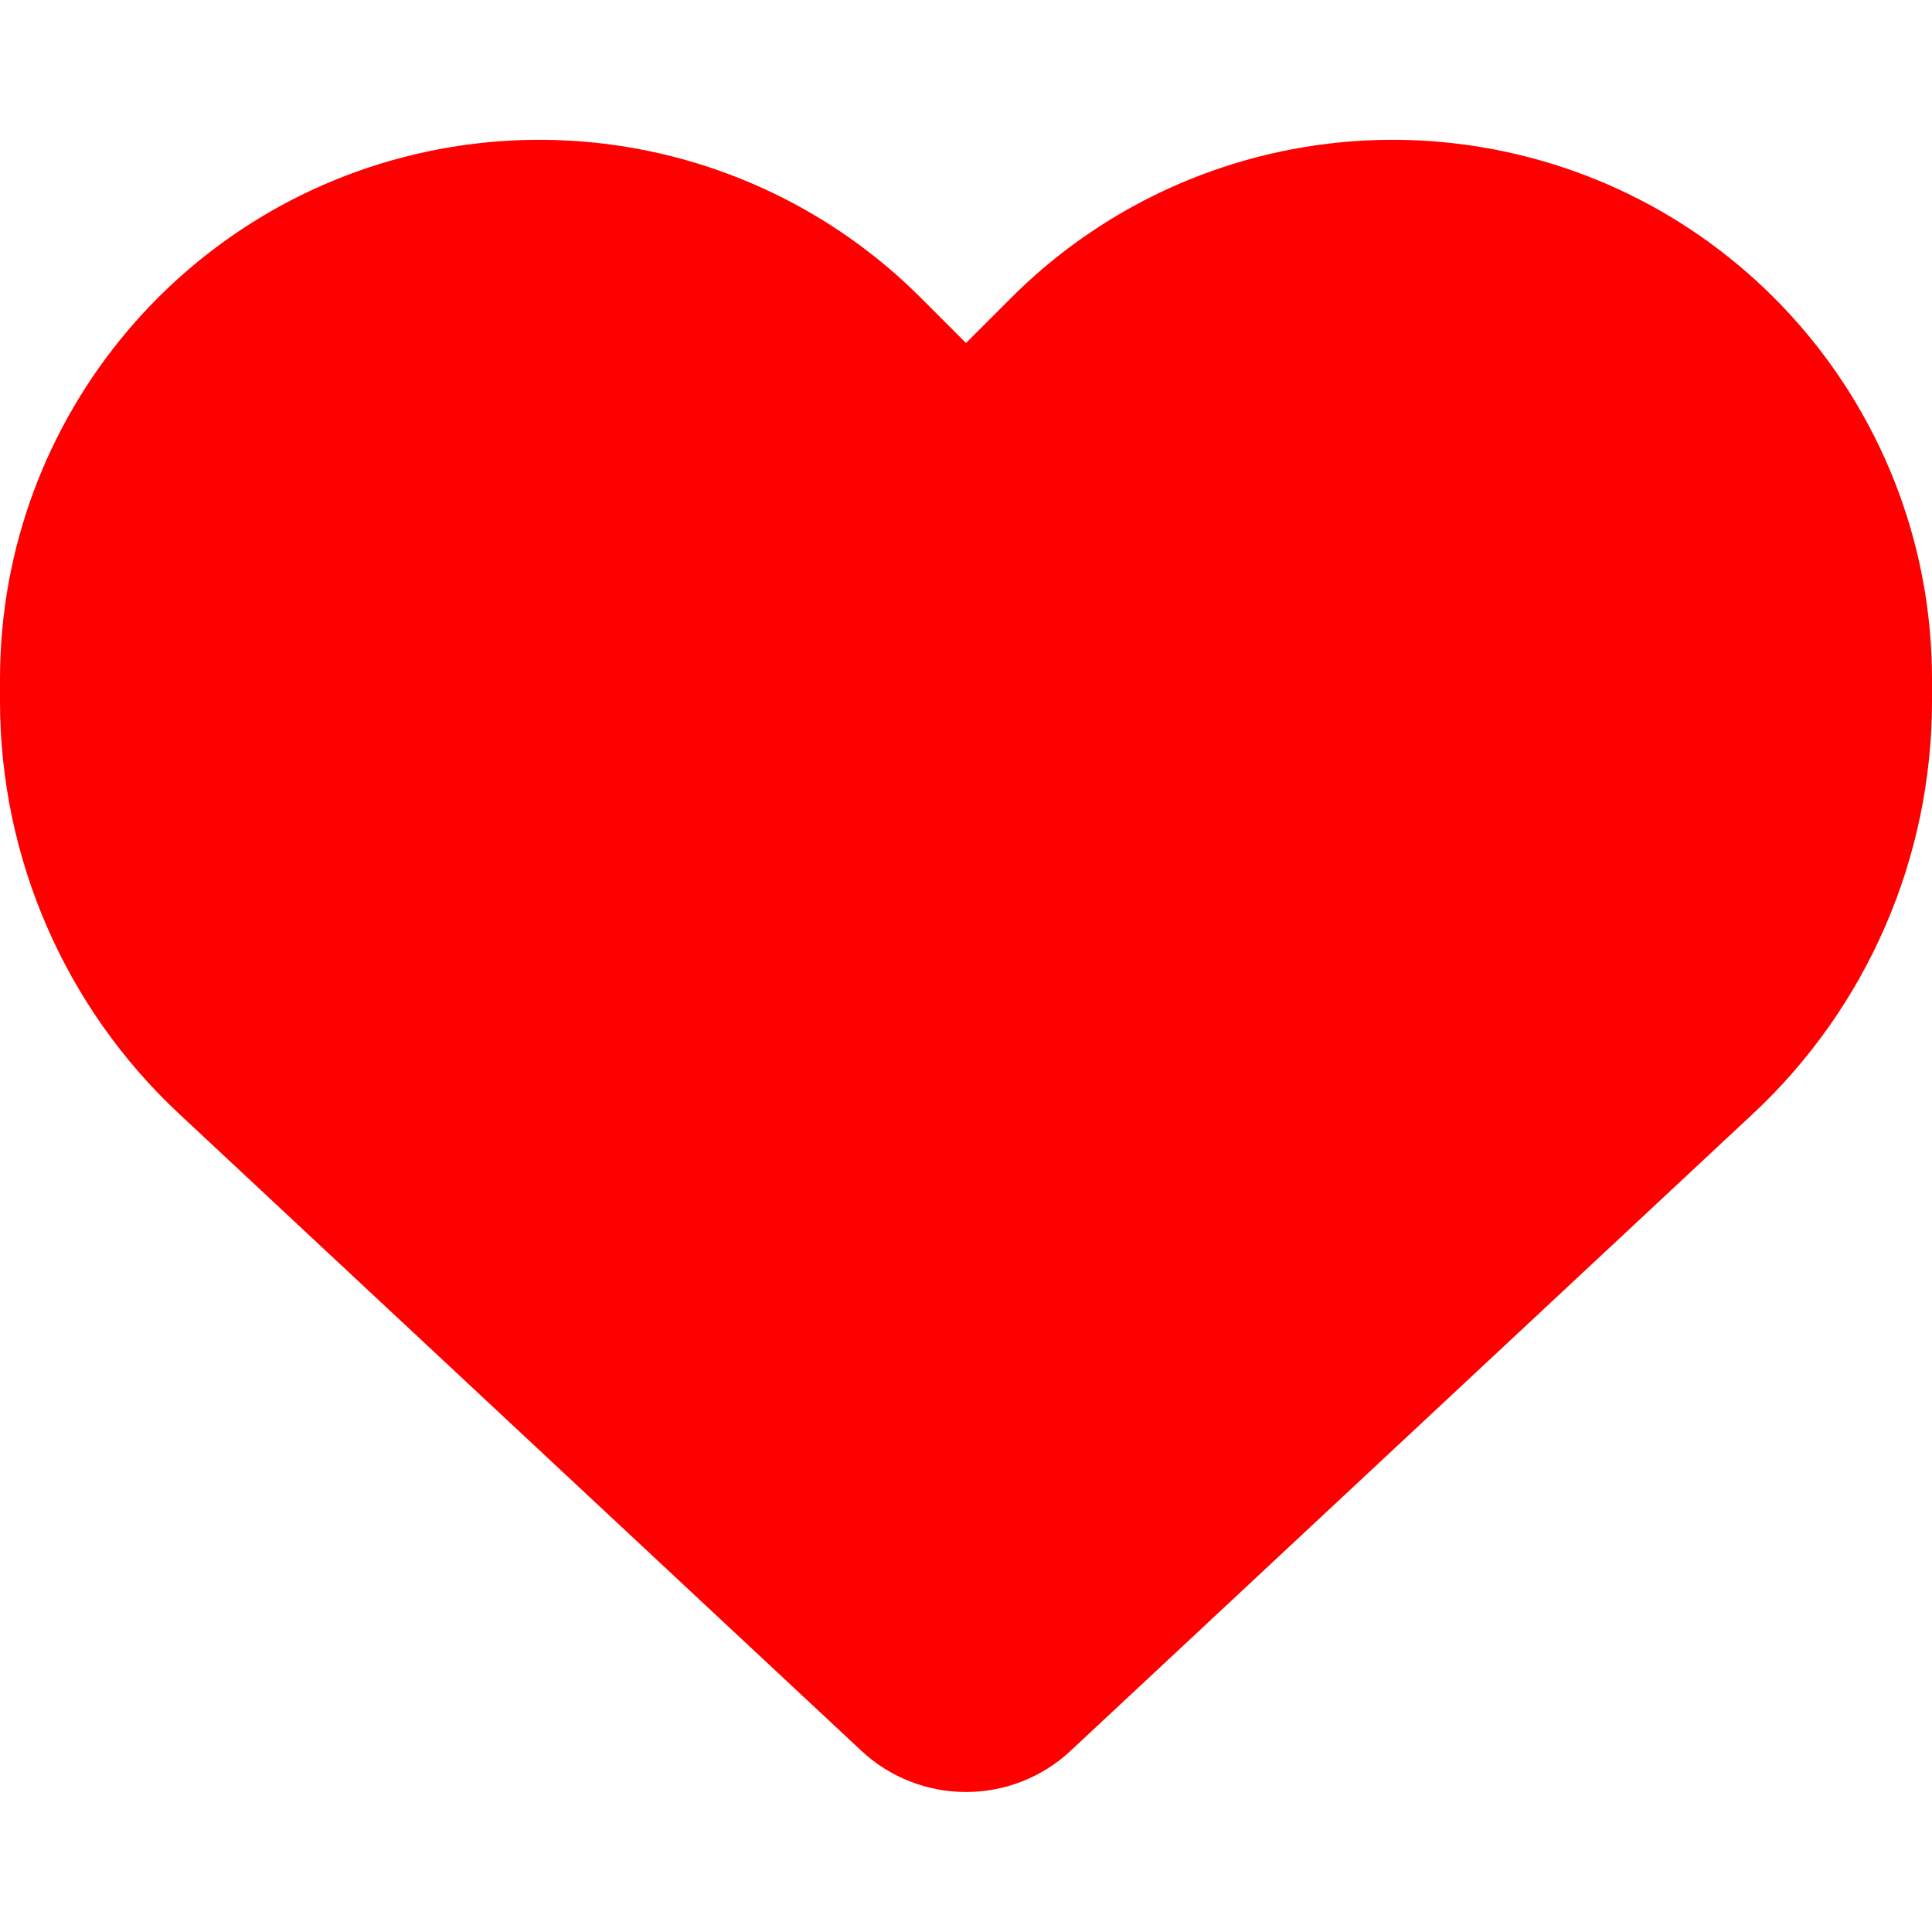
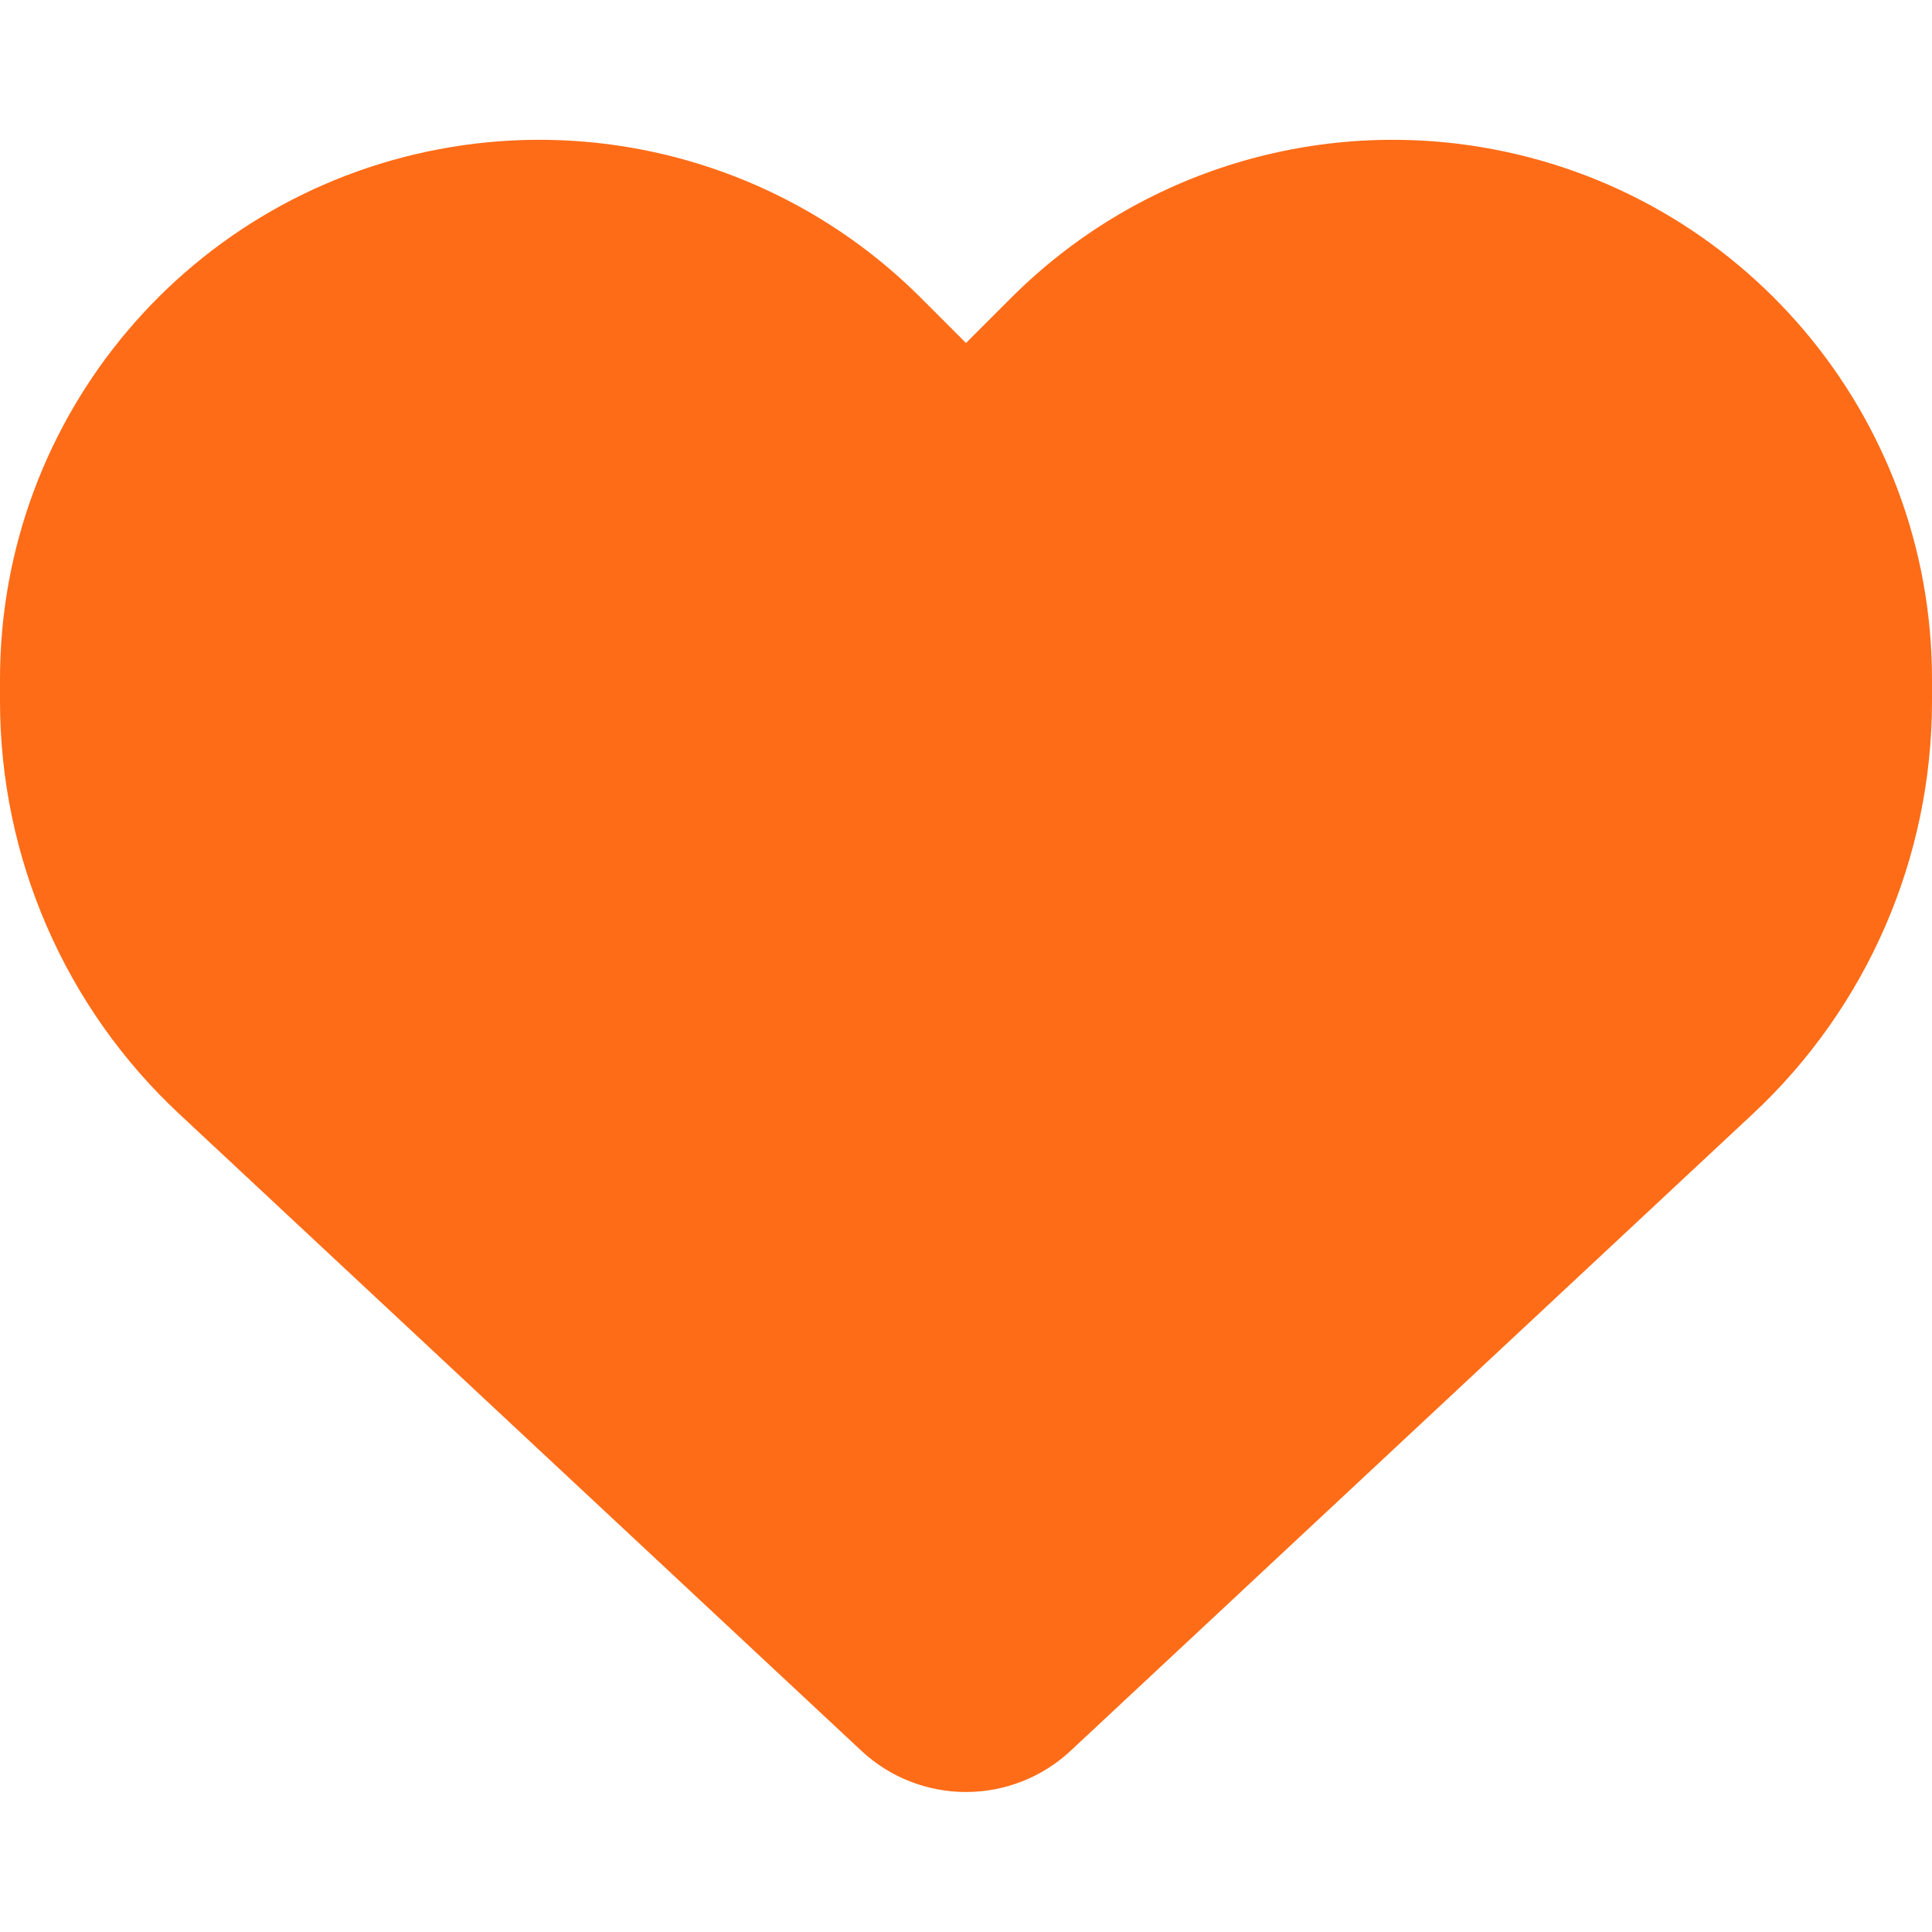
<svg xmlns="http://www.w3.org/2000/svg" version="1.1" id="Layer_1" x="0px" y="0px" viewBox="0 0 512 512" style="enable-background:new 0 0 512 512;" xml:space="preserve">
  <style type="text/css">
- 	.st0{fill:#FF0000;}
+ 	.st0{fill:#FF6C17;}
</style>
  <path class="st0" d="M47.6,295.3L228.3,464c7.5,7,17.4,10.9,27.7,10.9c10.3,0,20.2-3.9,27.7-10.9l180.7-168.7  c30.4-28.3,47.6-68,47.6-109.5V180c0-69.9-50.5-129.5-119.4-141c-45.6-7.6-92,7.3-124.6,39.9l-12,12l-12-12  C211.4,46.3,165,31.4,119.4,39C50.5,50.5,0,110.1,0,180v5.8C0,227.3,17.2,267,47.6,295.3L47.6,295.3z" />
</svg>
